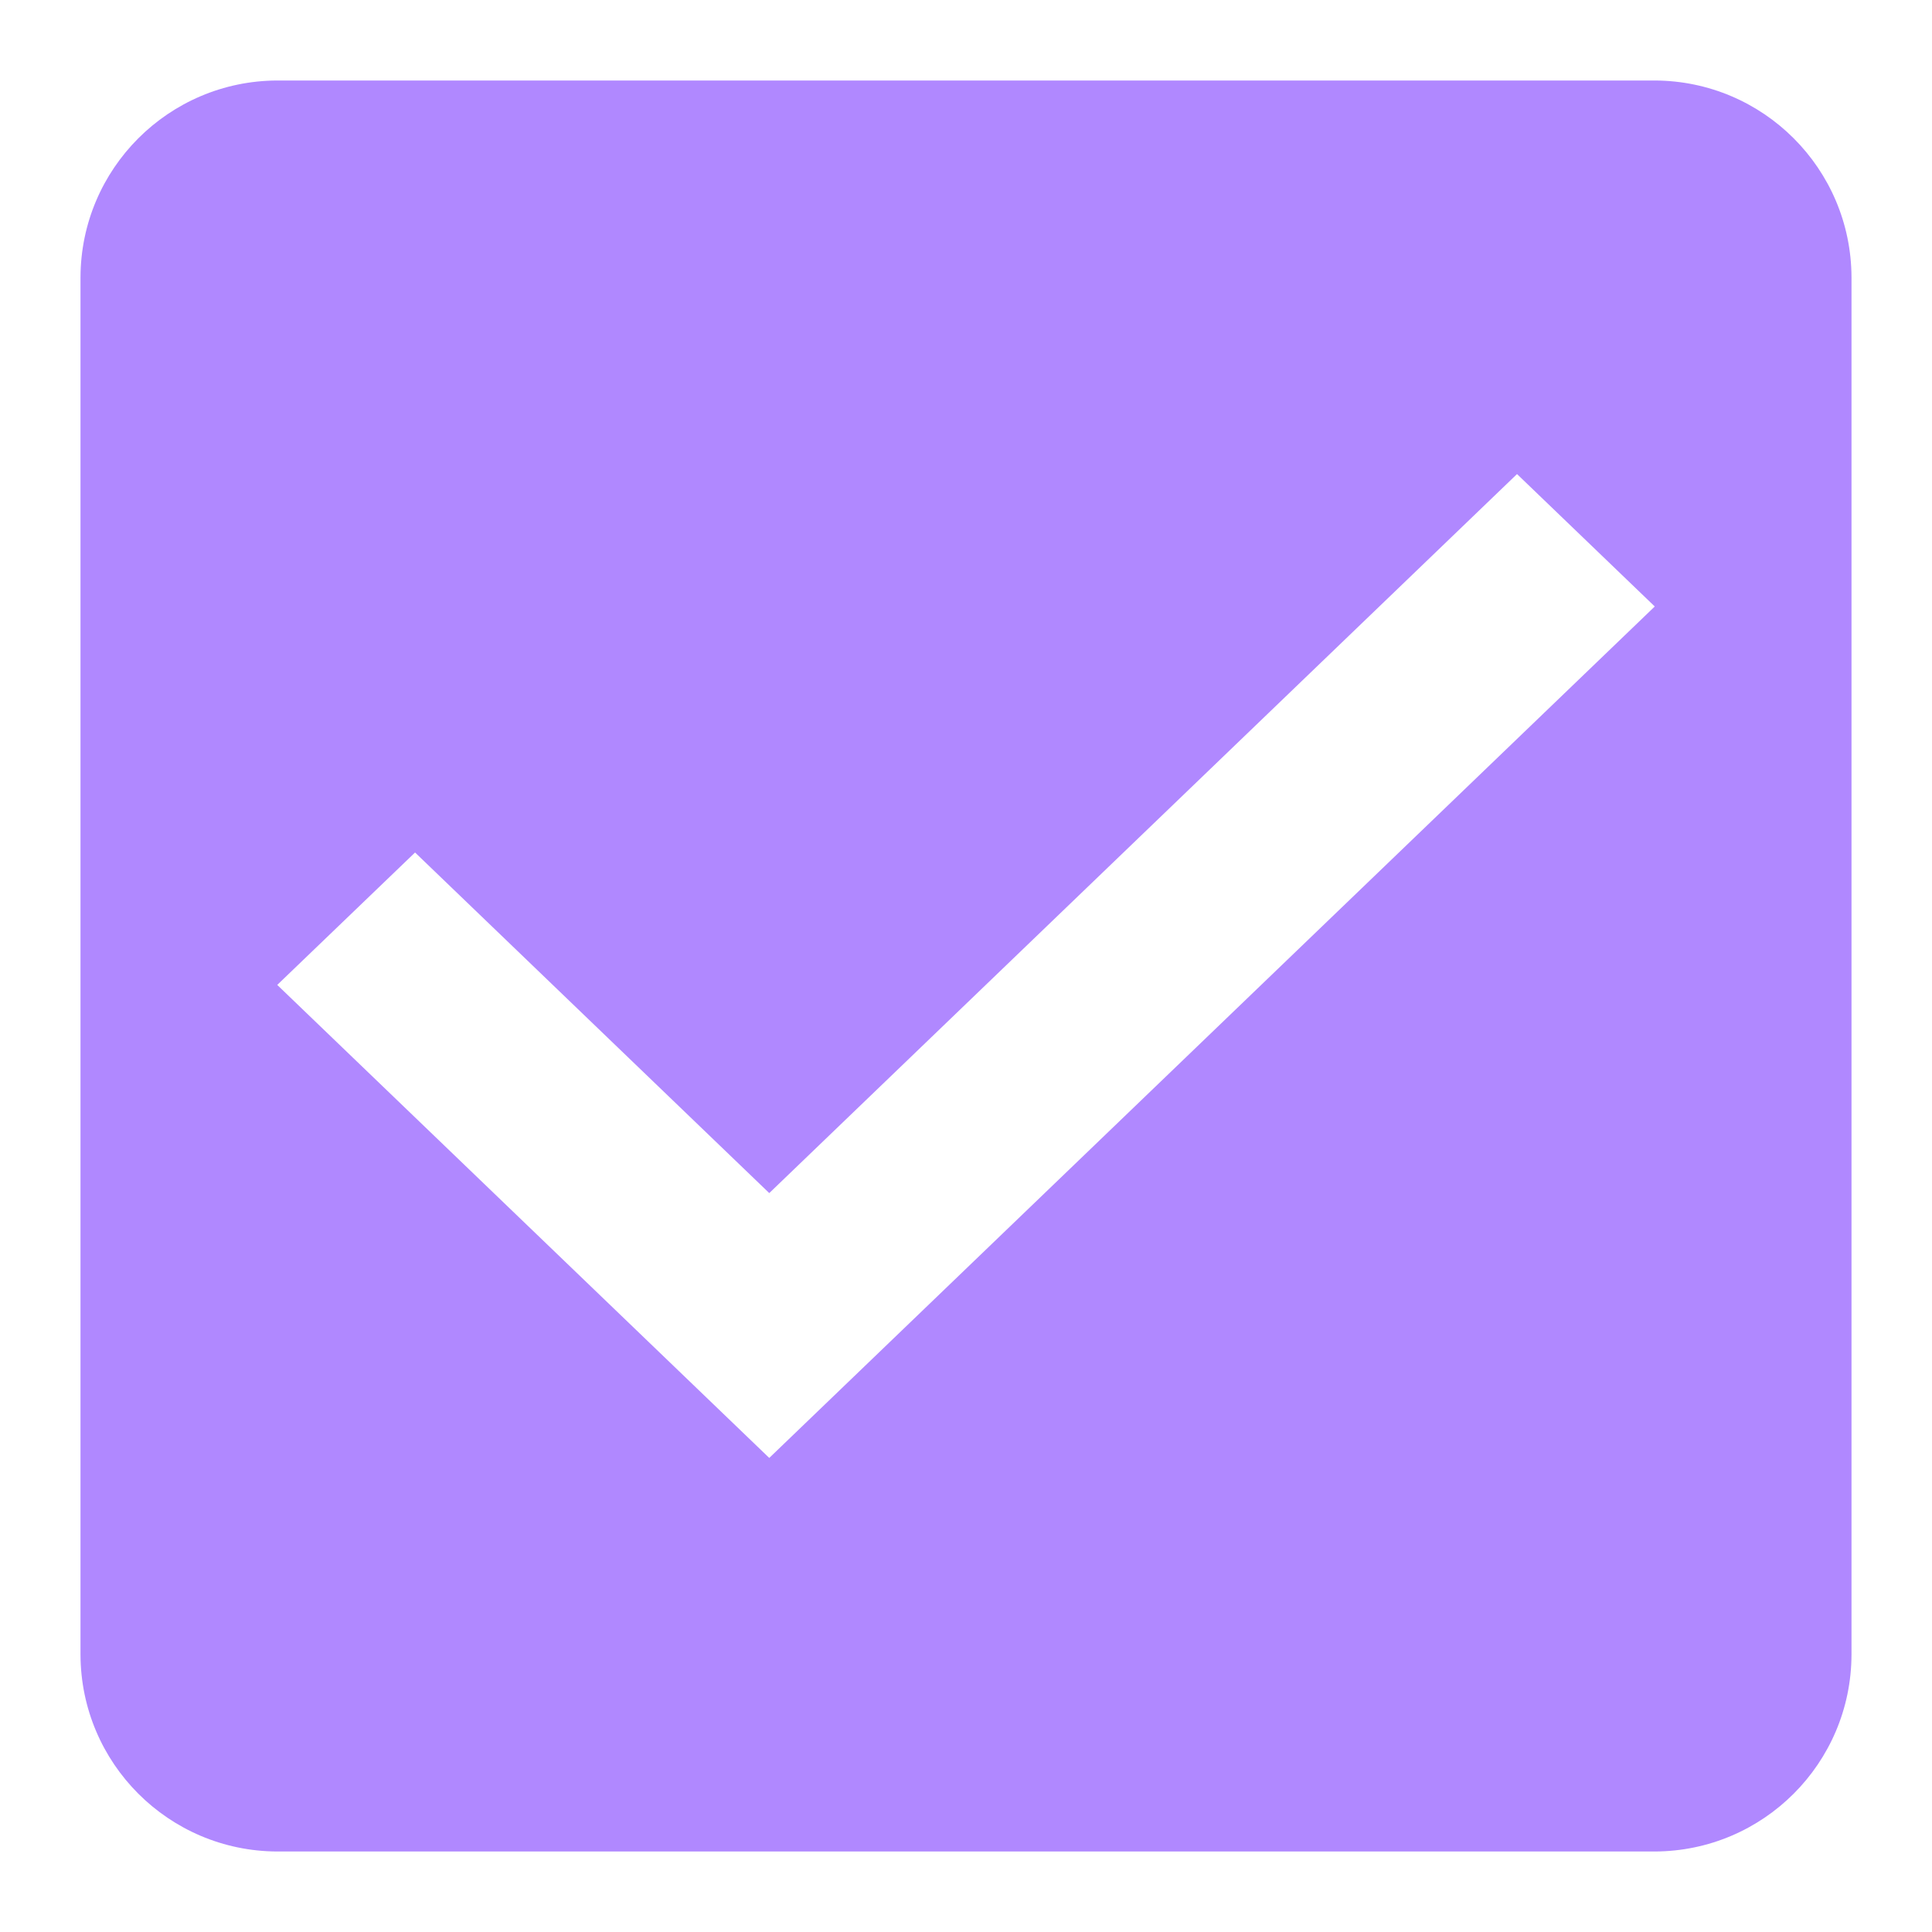
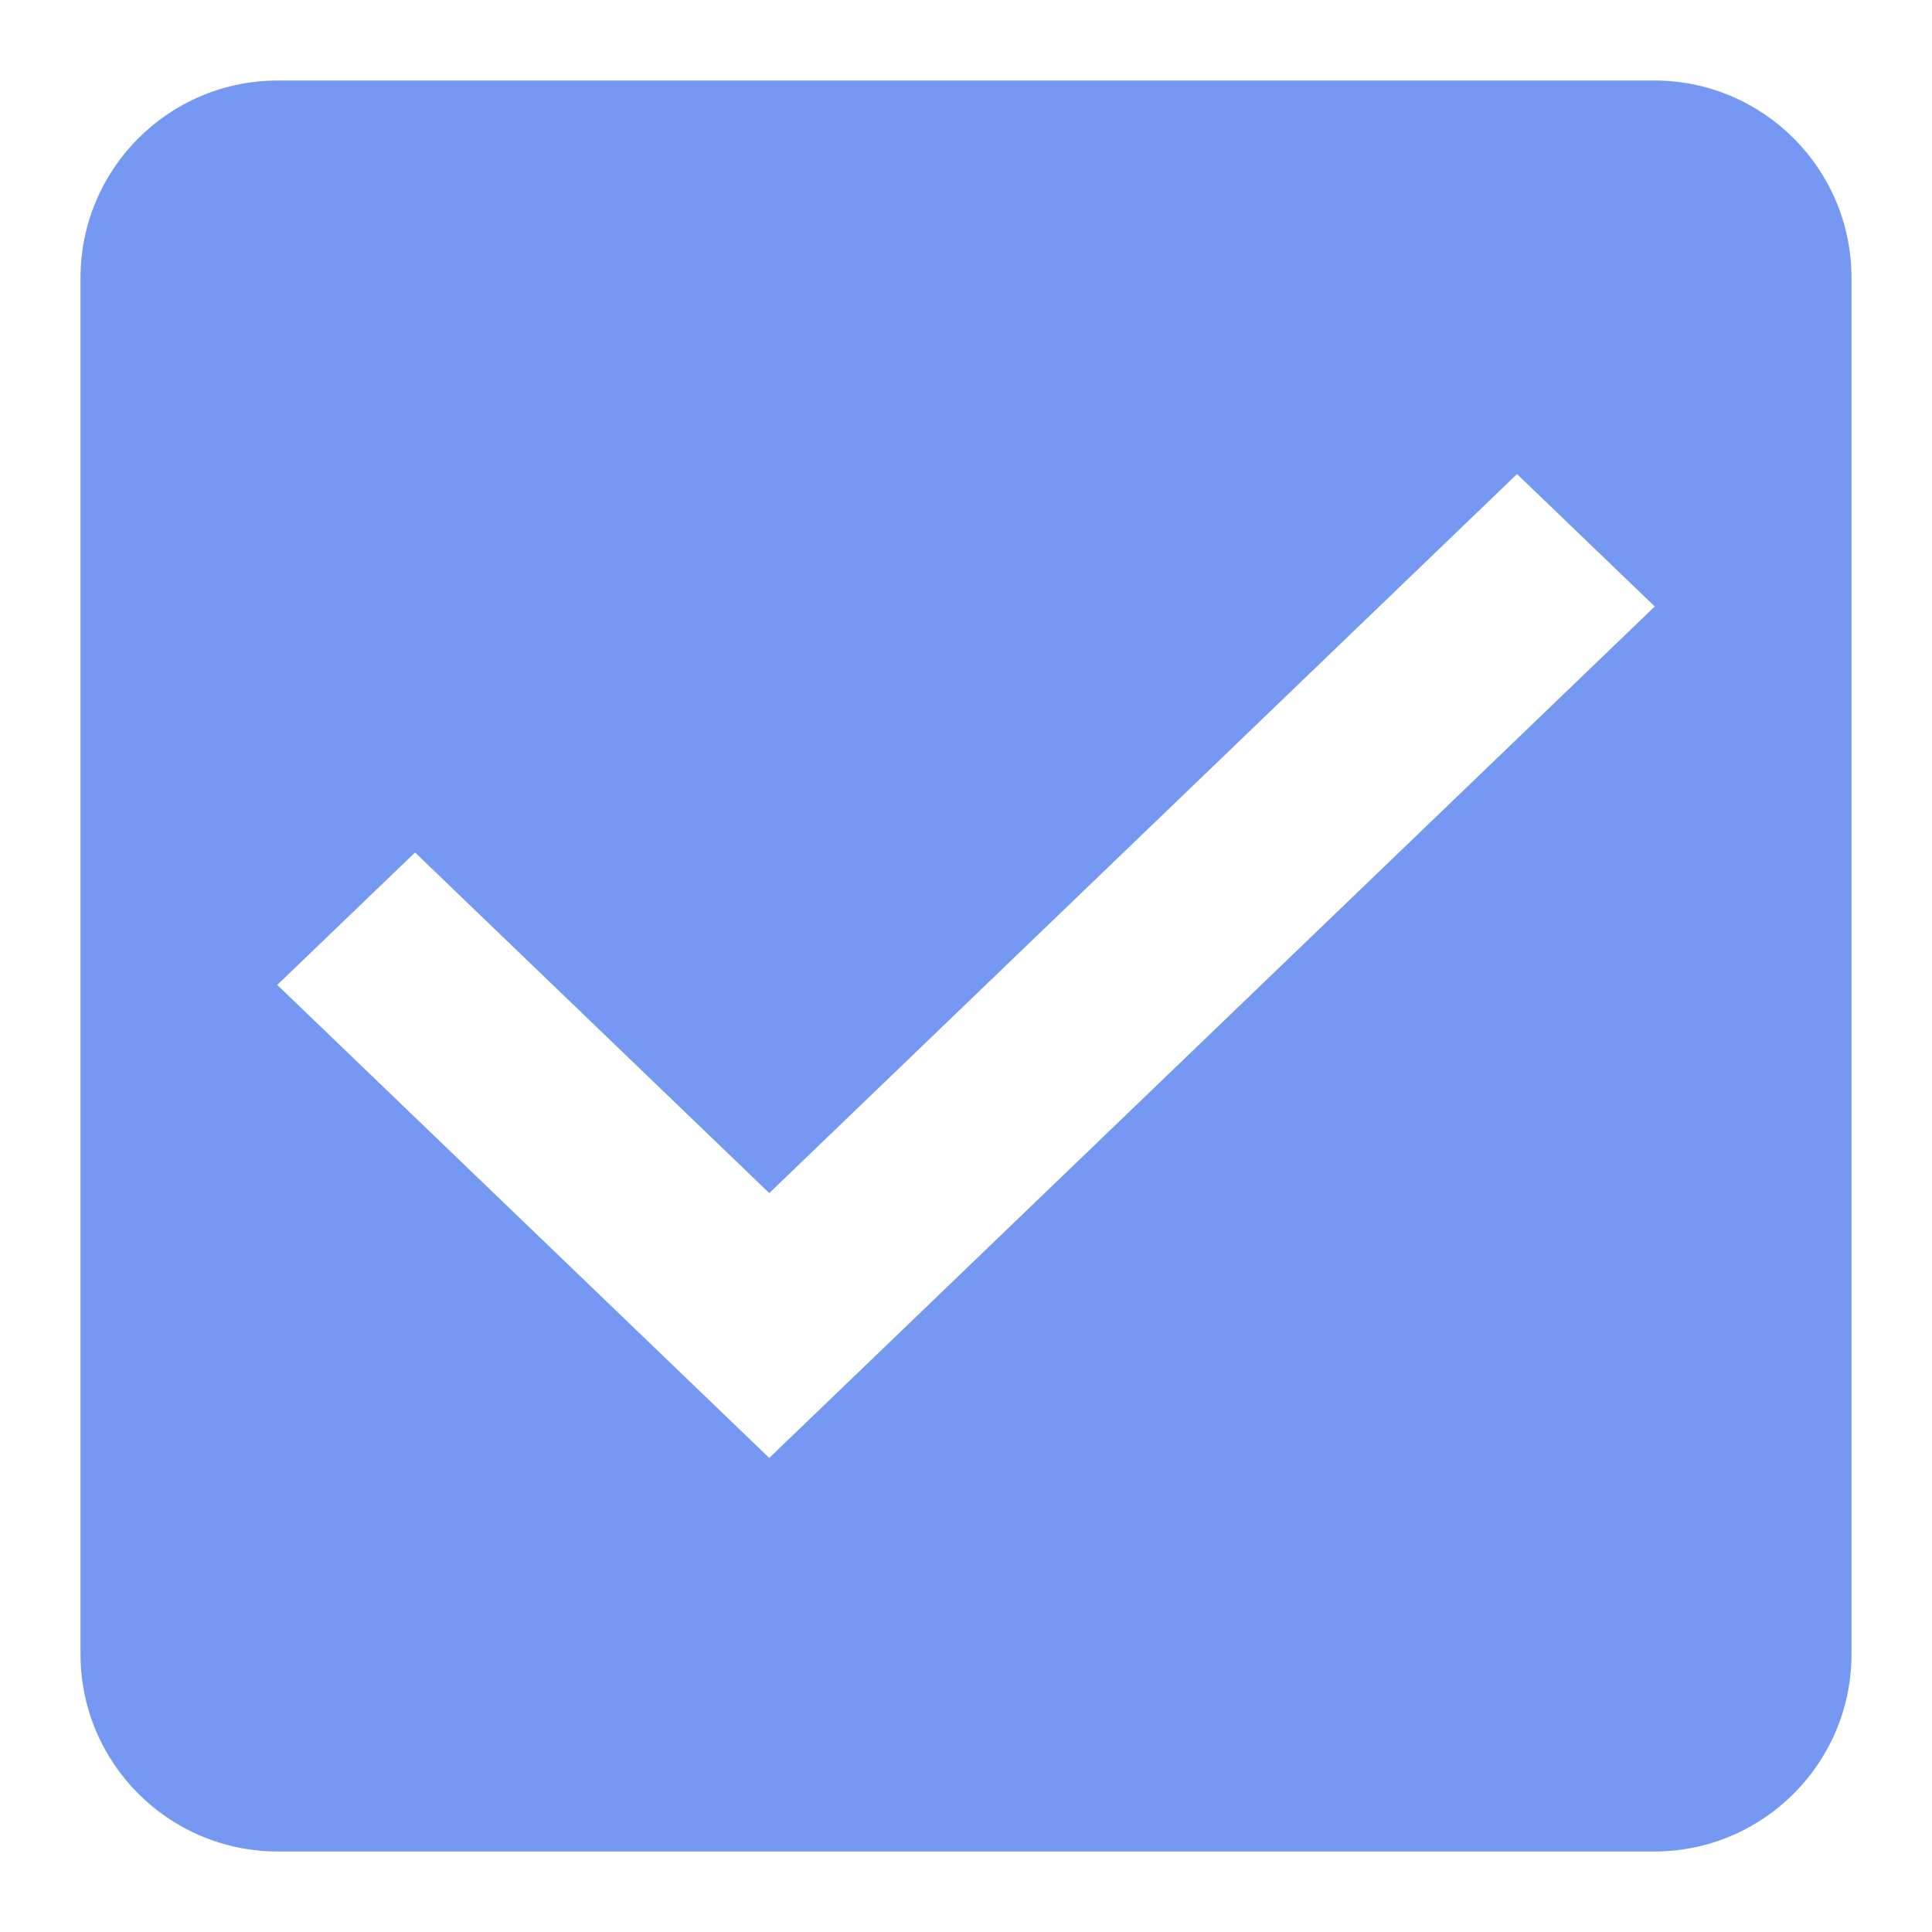
<svg xmlns="http://www.w3.org/2000/svg" width="24" height="24" viewBox="0 0 24 24" shape-rendering="geometricPrecision">
  <defs>
    <style type="text/css">
-             .cls-1{fill:#b088ff;fill-rule:evenodd}.cls-2{fill:none}
+             .cls-1{fill:#7599f2;fill-rule:evenodd}.cls-2{fill:none}
        </style>
  </defs>
  <g id="check_active" transform="translate(-290 -244)">
    <g id="Group_8199" data-name="Group 8199" transform="translate(291 245)">
      <path id="check_on_light" d="M22.556 3H5.444A2.452 2.452 0 0 0 3 5.444v17.112A2.452 2.452 0 0 0 5.444 25h17.112A2.452 2.452 0 0 0 25 22.556V5.444A2.452 2.452 0 0 0 22.556 3zm-11 17.111l-6.112-5.876 1.712-1.645 4.4 4.231 9.289-8.932 1.711 1.645-11 10.577z" class="cls-1" transform="translate(-3 -3)" />
    </g>
    <path id="Rectangle_4538" d="M0 0h24v24H0z" class="cls-2" data-name="Rectangle 4538" transform="translate(290 244)" />
  </g>
</svg>
